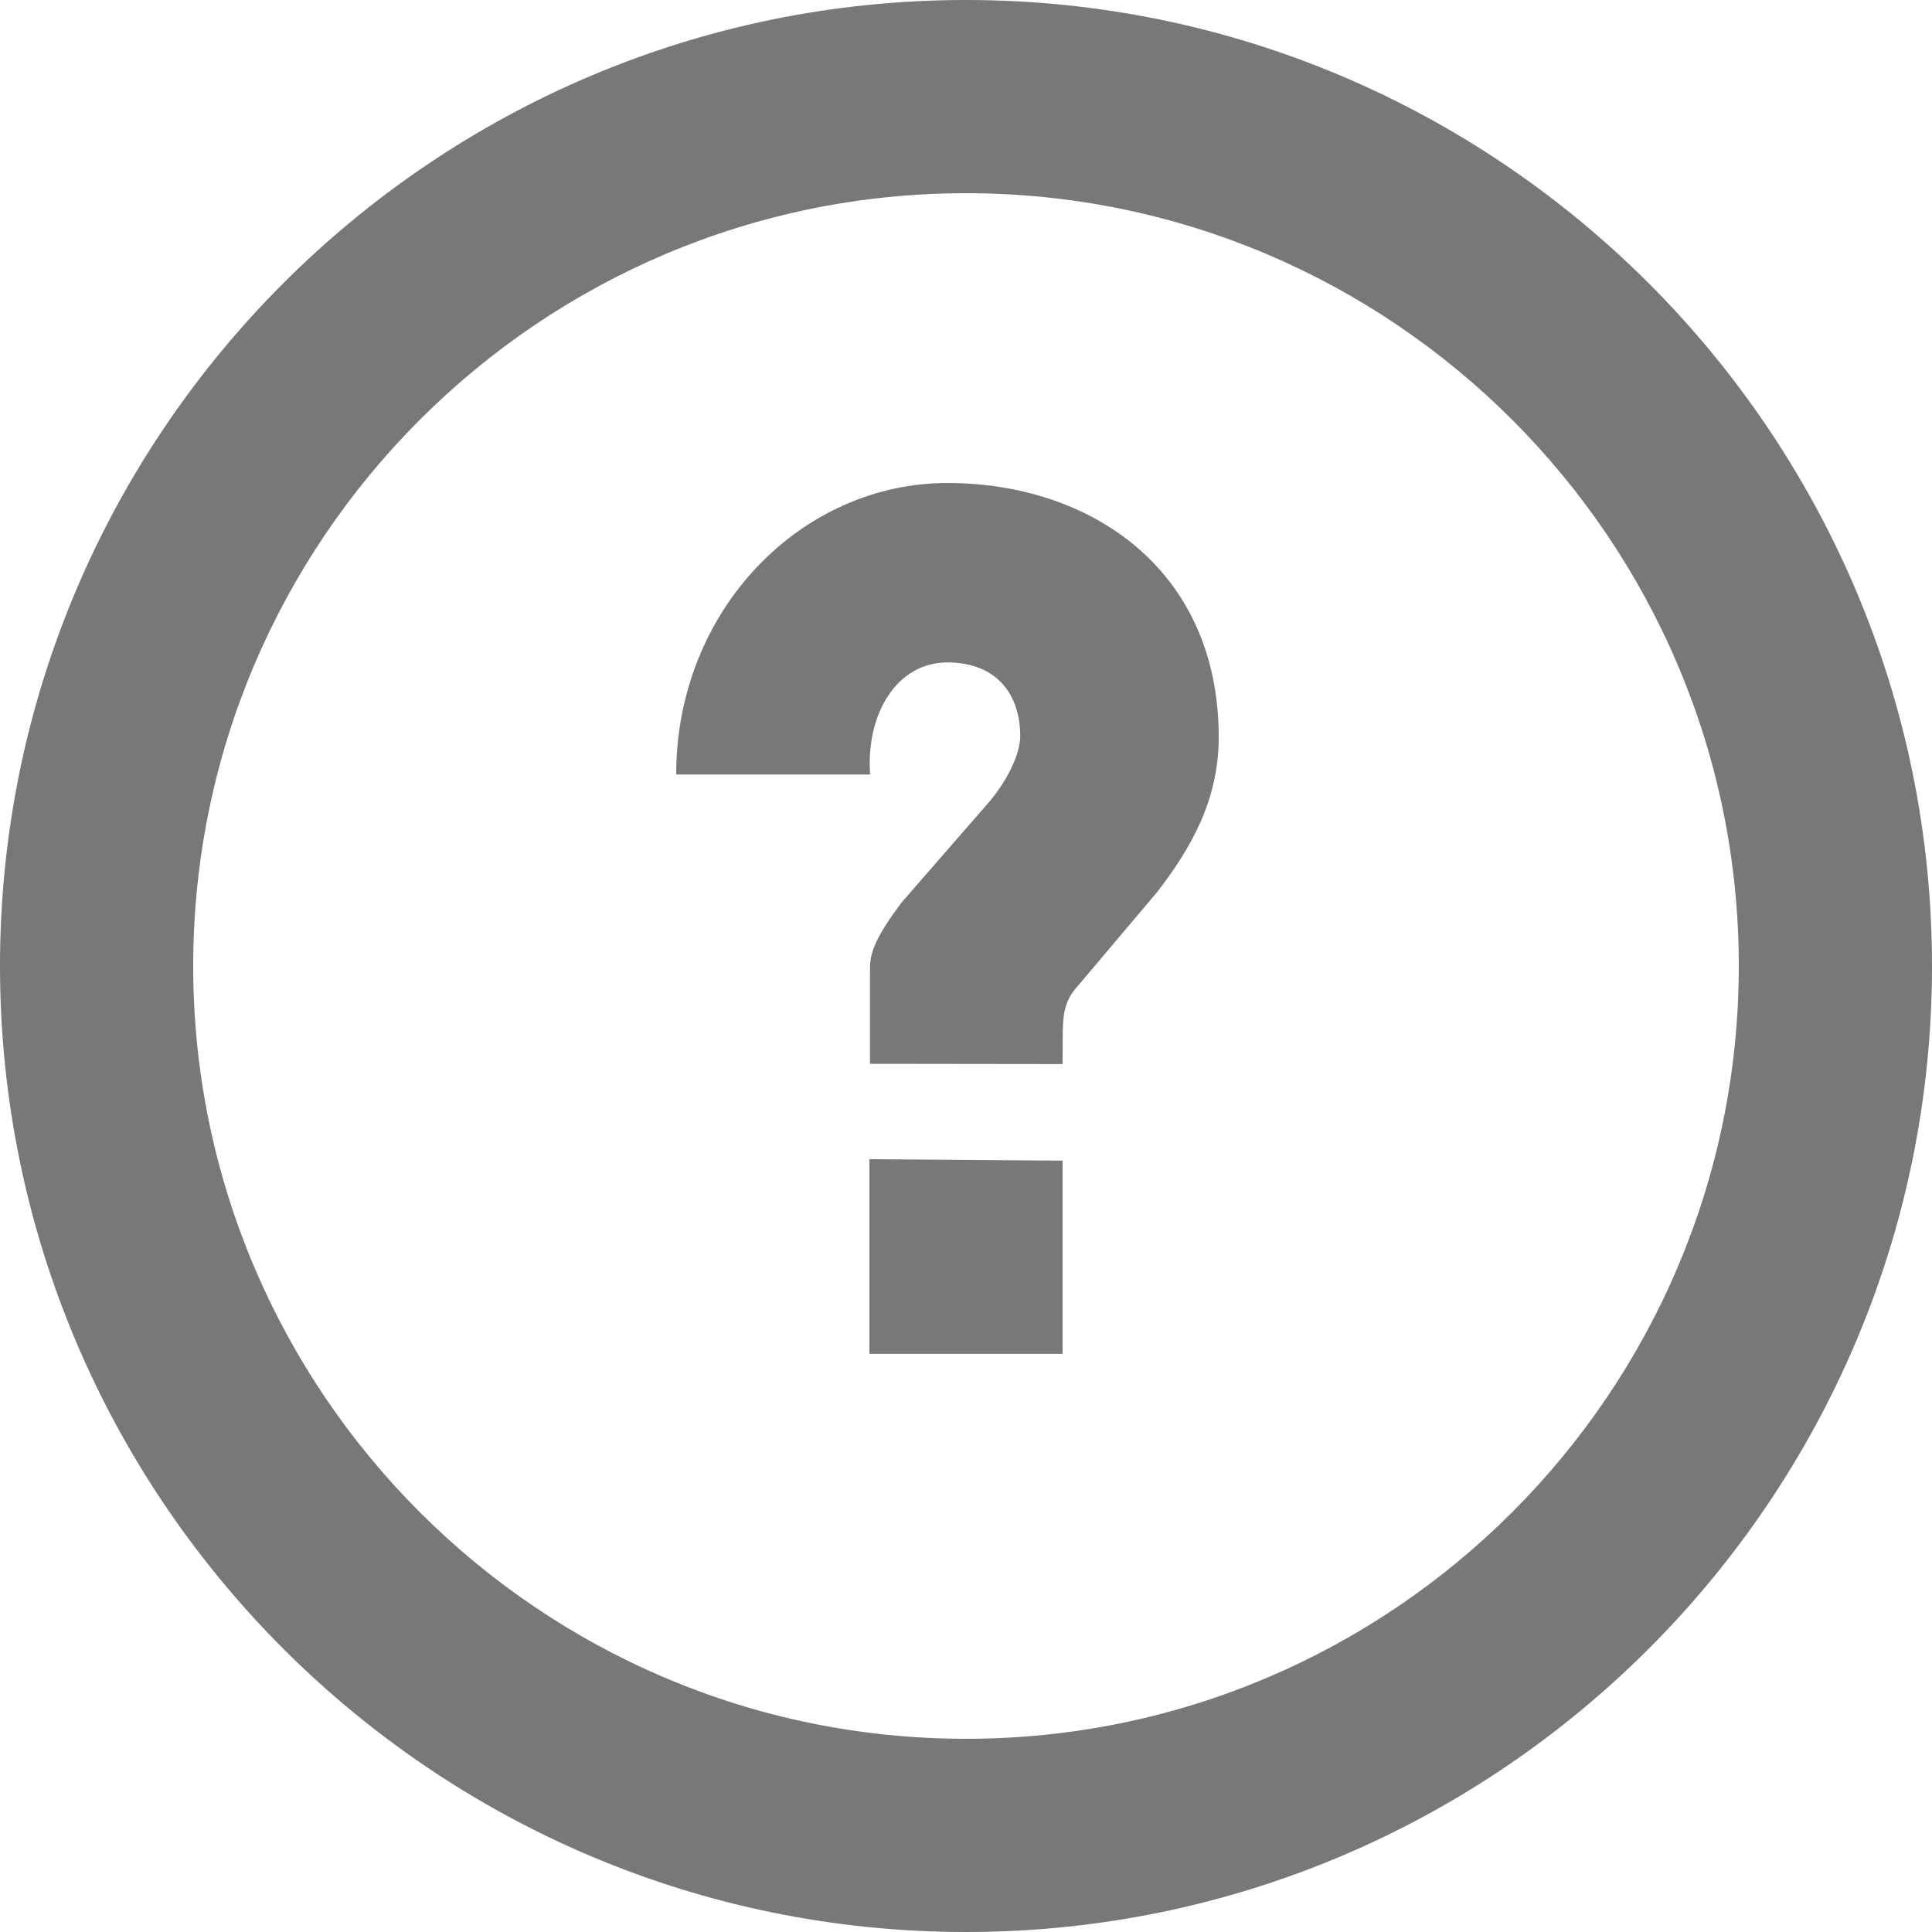
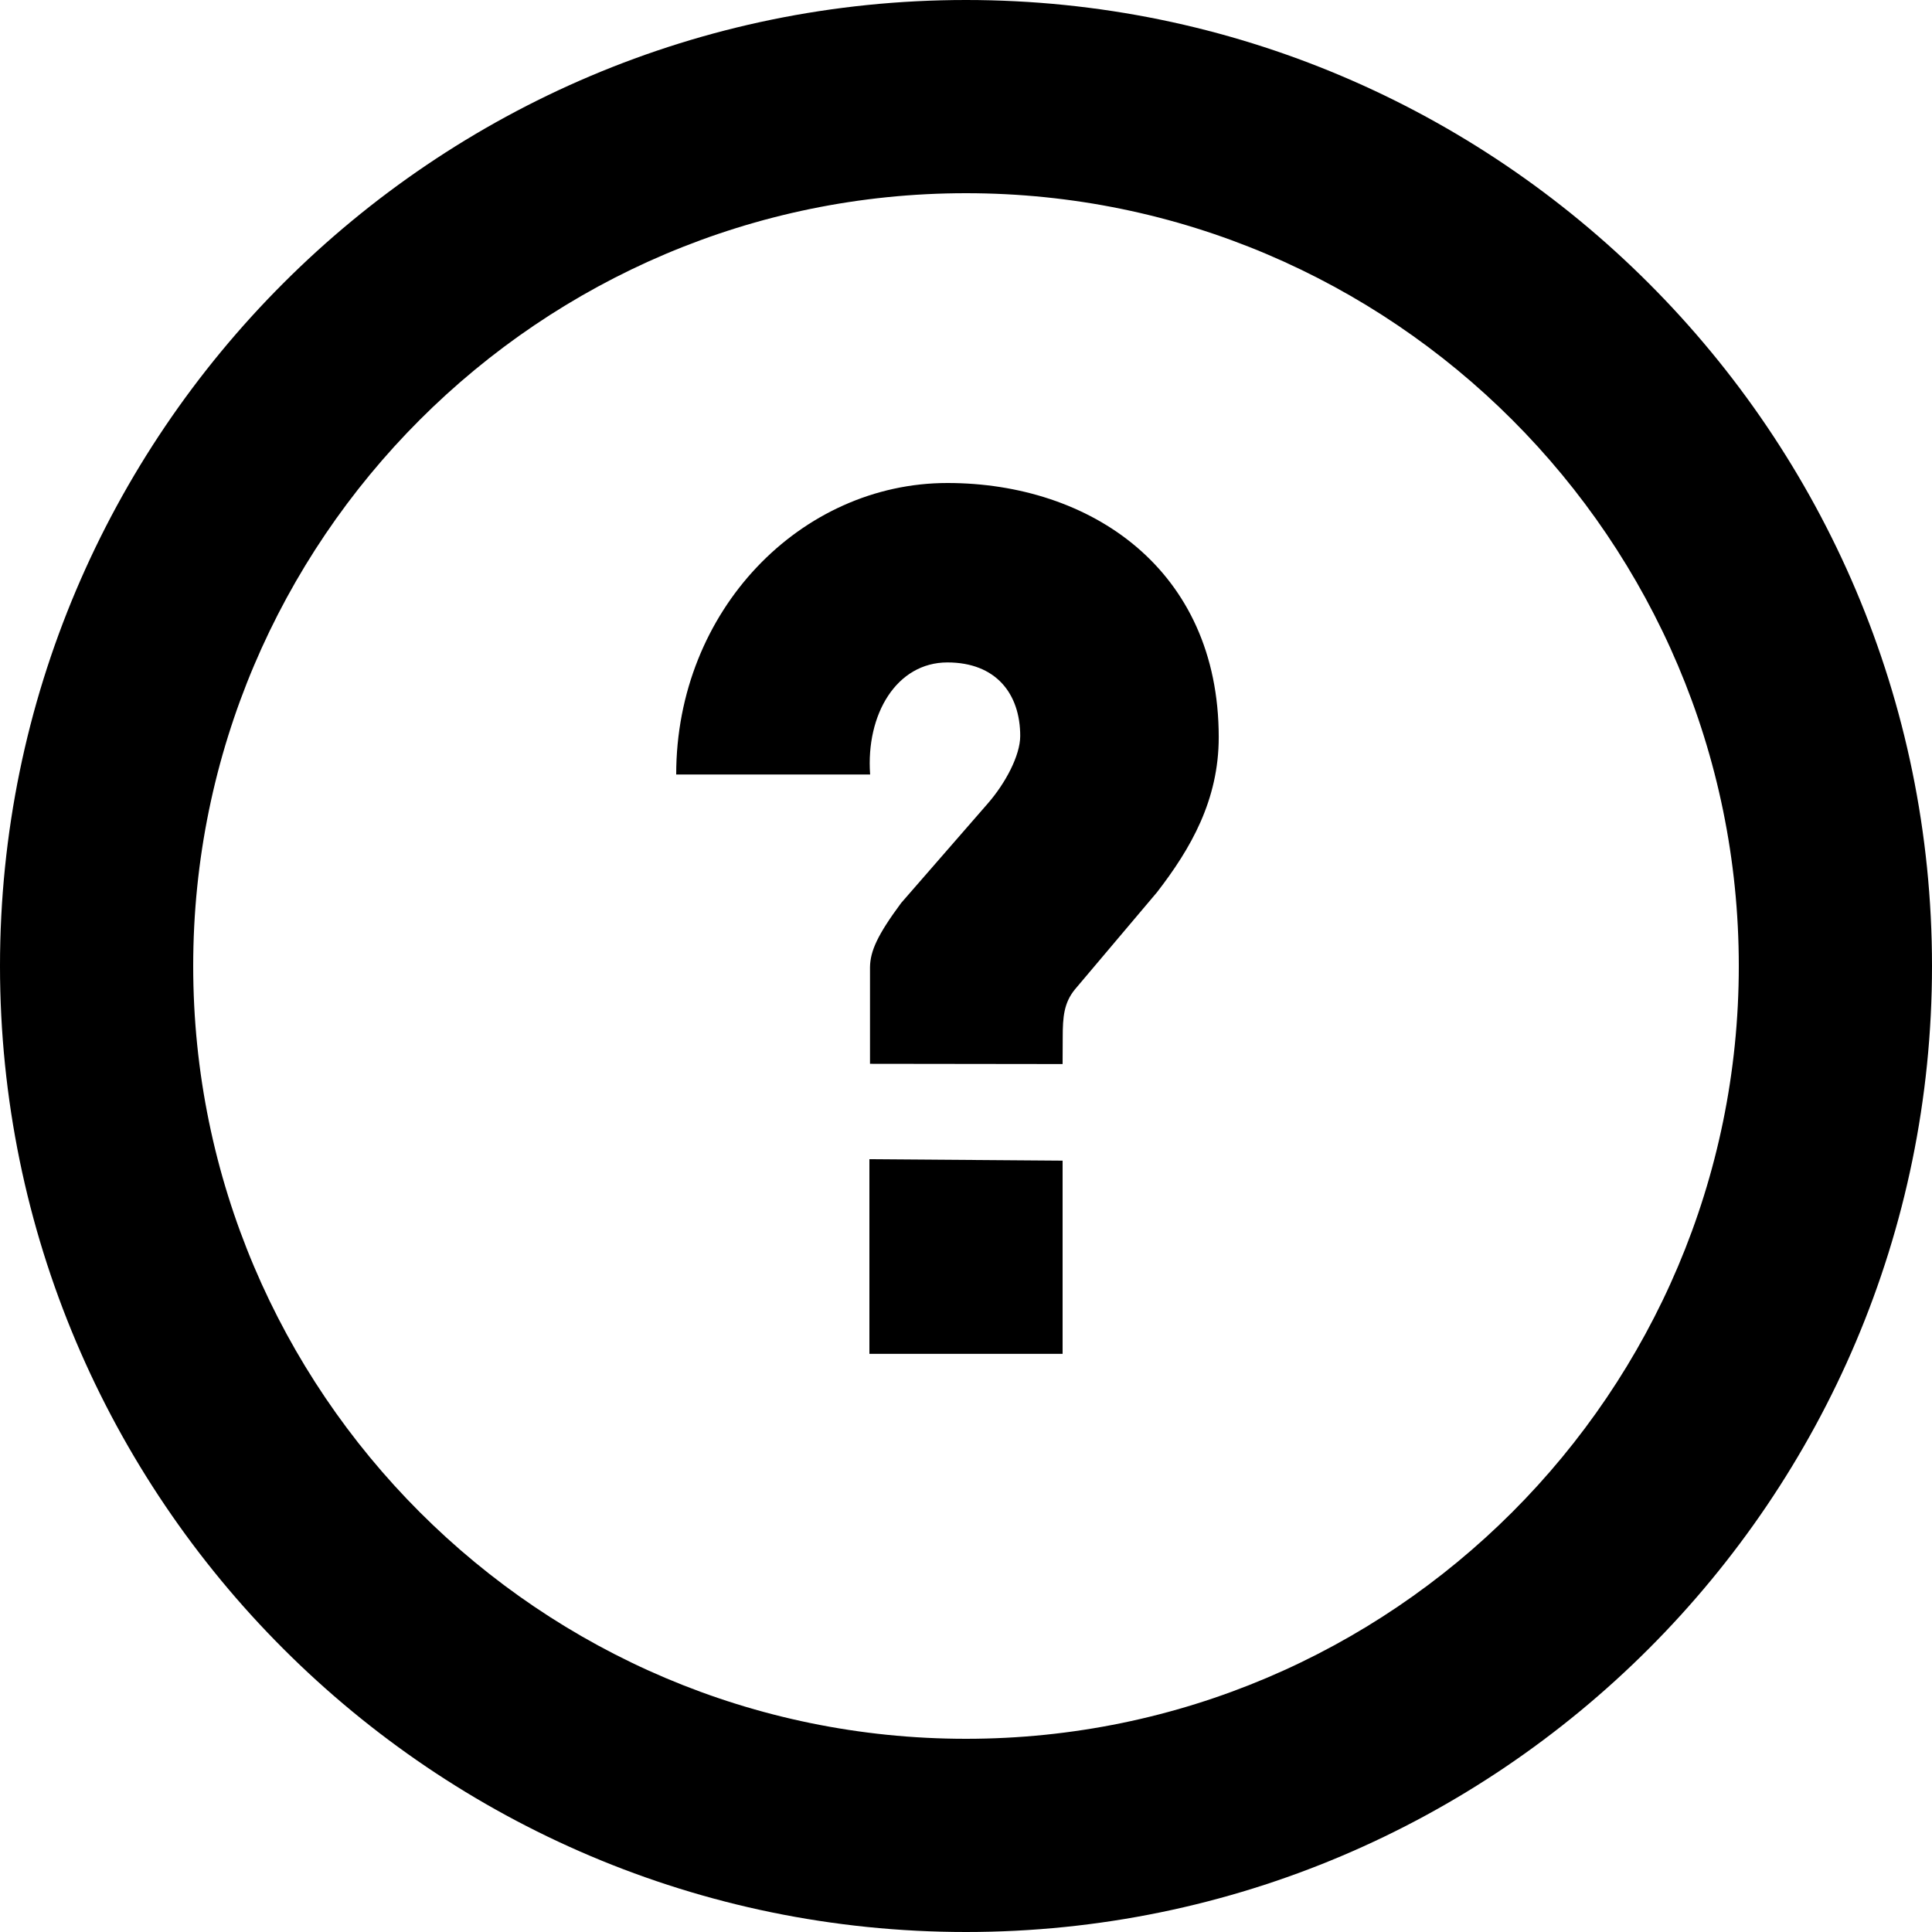
<svg xmlns="http://www.w3.org/2000/svg" width="16" height="16" viewBox="0 0 16 16" fill="none">
-   <path fill-rule="evenodd" clip-rule="evenodd" d="M8 1.6C4.471 1.6 1.6 4.471 1.6 8C1.6 11.529 4.471 14.4 8 14.4C11.529 14.4 14.4 11.529 14.4 8C14.4 4.471 11.529 1.6 8 1.6ZM8 16C3.589 16 0 12.411 0 8C0 3.589 3.589 0 8 0C12.411 0 16 3.589 16 8C16 12.411 12.411 16 8 16Z" fill="#787878" />
-   <path fill-rule="evenodd" clip-rule="evenodd" d="M7.2 11.212H8.8V9.612L7.2 9.6V11.212Z" fill="#787878" />
-   <path fill-rule="evenodd" clip-rule="evenodd" d="M7.206 6.414C7.17 5.915 7.425 5.486 7.846 5.486C8.248 5.486 8.449 5.745 8.449 6.095C8.449 6.256 8.327 6.487 8.178 6.657L7.463 7.478C7.266 7.744 7.206 7.877 7.205 8.01V8.81L8.8 8.812L8.801 8.591C8.801 8.422 8.811 8.306 8.901 8.195L9.582 7.389C9.861 7.028 10.093 6.627 10.093 6.105C10.093 4.713 9.029 4 7.846 4C6.634 4 5.6 5.052 5.6 6.414H7.206Z" fill="#787878" />
+   <path fill-rule="evenodd" clip-rule="evenodd" d="M8 1.6C4.471 1.6 1.6 4.471 1.6 8C1.6 11.529 4.471 14.4 8 14.4C11.529 14.4 14.4 11.529 14.4 8C14.4 4.471 11.529 1.6 8 1.6ZM8 16C3.589 16 0 12.411 0 8C0 3.589 3.589 0 8 0C12.411 0 16 3.589 16 8C16 12.411 12.411 16 8 16Z" fill="black" />
+   <path fill-rule="evenodd" clip-rule="evenodd" d="M7.2 11.212H8.8V9.612L7.2 9.6V11.212Z" fill="black" />
+   <path fill-rule="evenodd" clip-rule="evenodd" d="M7.206 6.414C7.17 5.915 7.425 5.486 7.846 5.486C8.248 5.486 8.449 5.745 8.449 6.095C8.449 6.256 8.327 6.487 8.178 6.657L7.463 7.478C7.266 7.744 7.207 7.877 7.205 8.01V8.81L8.8 8.812L8.801 8.591C8.801 8.422 8.811 8.306 8.901 8.195L9.582 7.389C9.861 7.028 10.093 6.627 10.093 6.105C10.093 4.713 9.029 4 7.846 4C6.634 4 5.6 5.052 5.6 6.414H7.206Z" fill="black" />
</svg>
